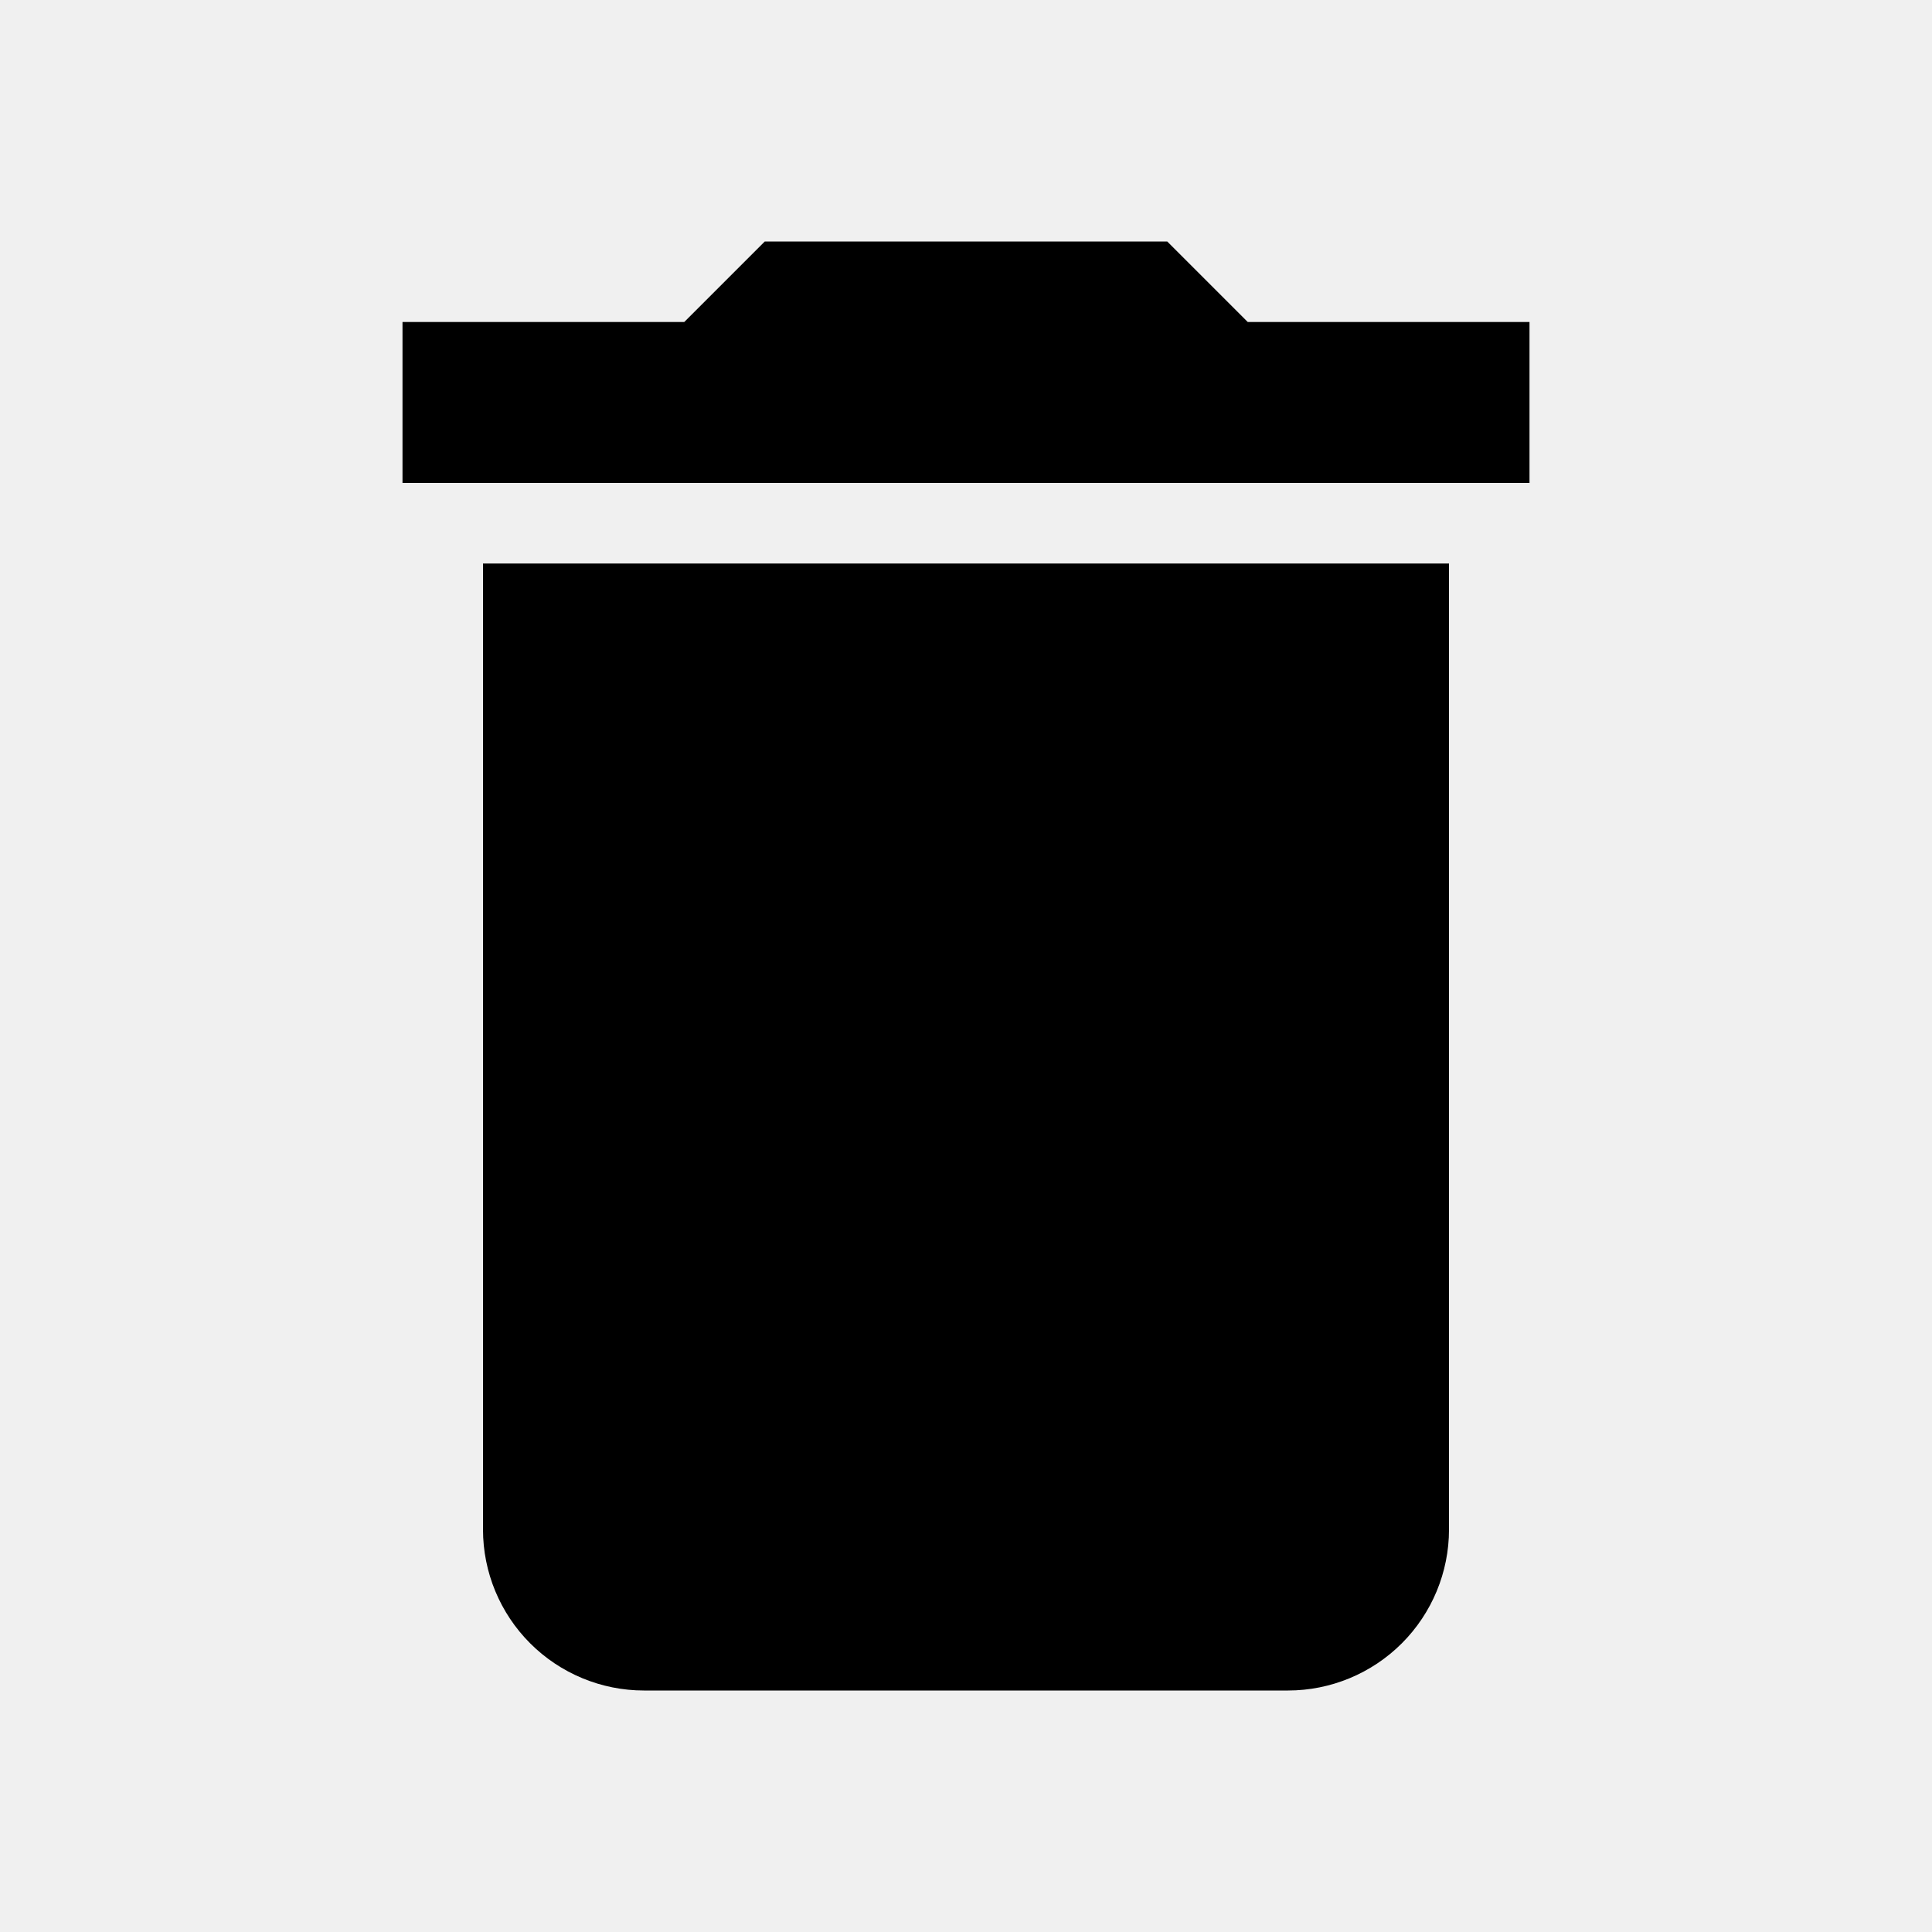
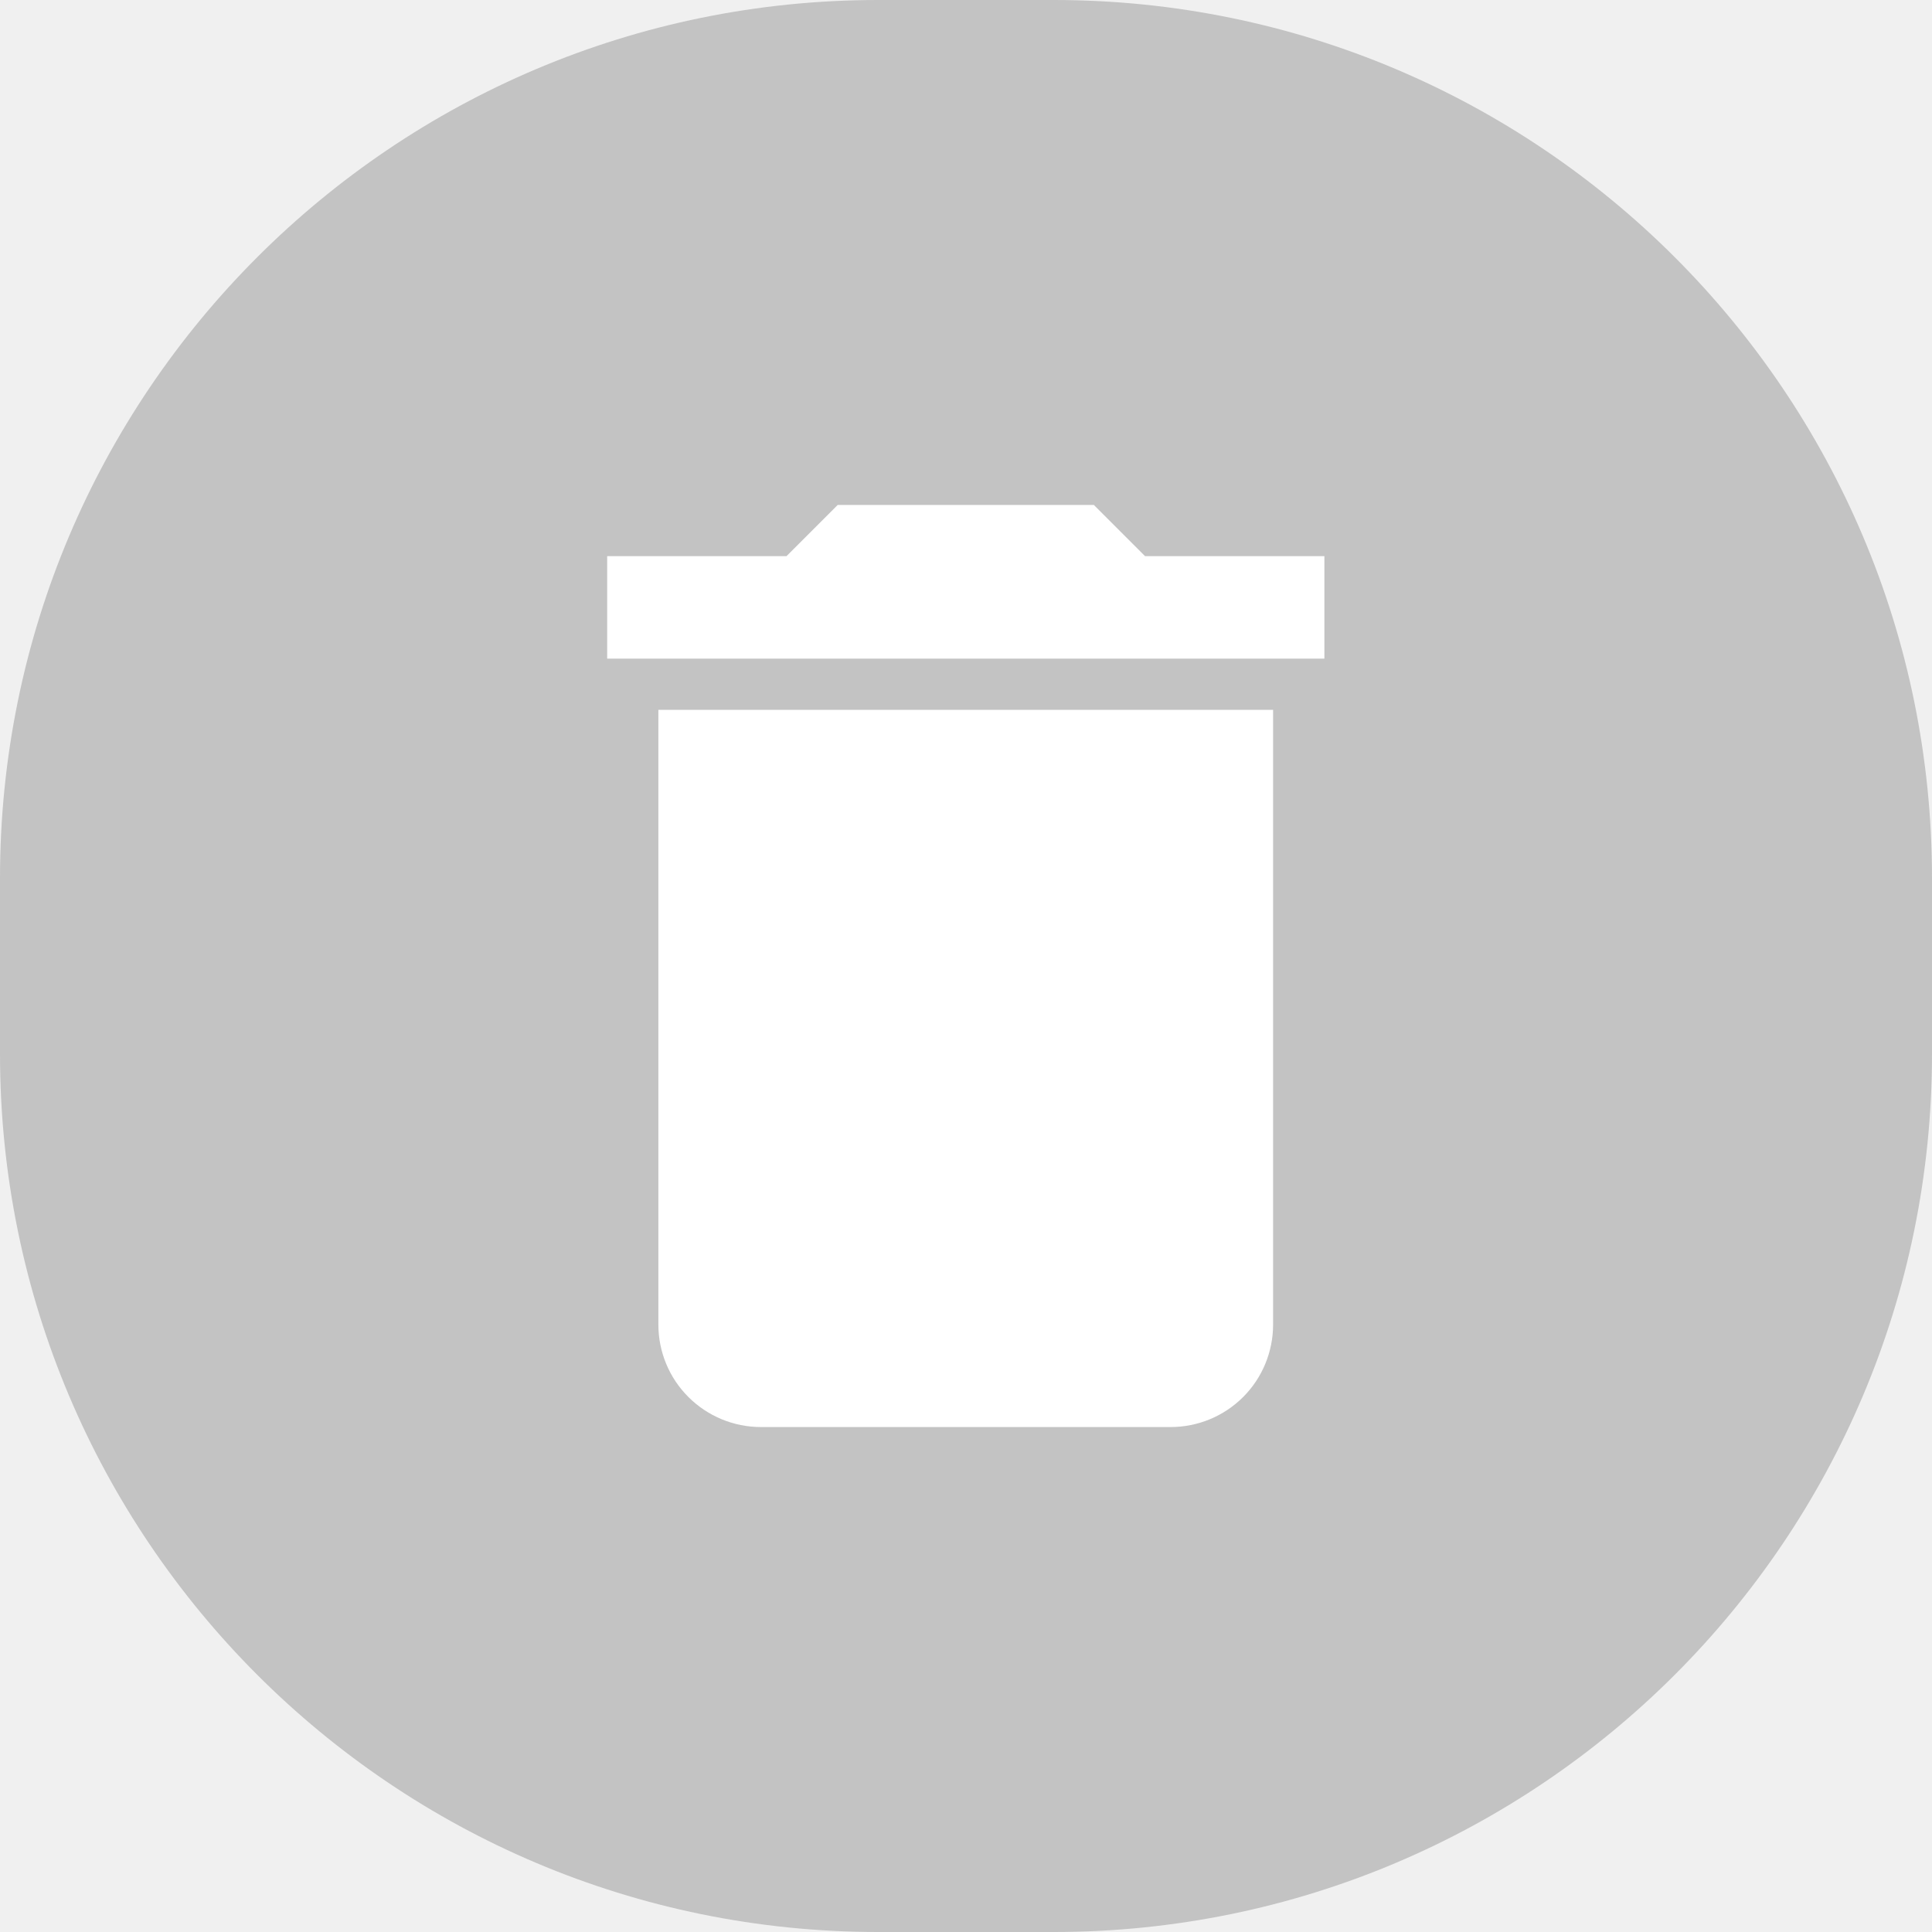
- <svg xmlns="http://www.w3.org/2000/svg" width="24" height="24" viewBox="0 0 24 24" fill="none">
-   <path d="M19 4H15.5L14.5 3H9.5L8.5 4H5V6H19M6 19C6 19.53 6.211 20.039 6.586 20.414C6.961 20.789 7.47 21 8 21H16C16.53 21 17.039 20.789 17.414 20.414C17.789 20.039 18 19.53 18 19V7H6V19Z" fill="currentColor" />
+ <svg xmlns="http://www.w3.org/2000/svg" width="22" height="22" viewBox="0 0 22 22" fill="none">
+   <rect width="22" height="22" rx="10" fill="#C3C3C3" />
+   <path d="M15.081 6.333H13.039L12.456 5.75H9.539L8.956 6.333H6.914V7.5H15.081M7.497 15.083C7.497 15.393 7.62 15.69 7.839 15.908C8.058 16.127 8.355 16.25 8.664 16.25H13.331C13.64 16.25 13.937 16.127 14.156 15.908C14.374 15.69 14.497 15.393 14.497 15.083V8.083H7.497V15.083Z" fill="white" />
</svg>
